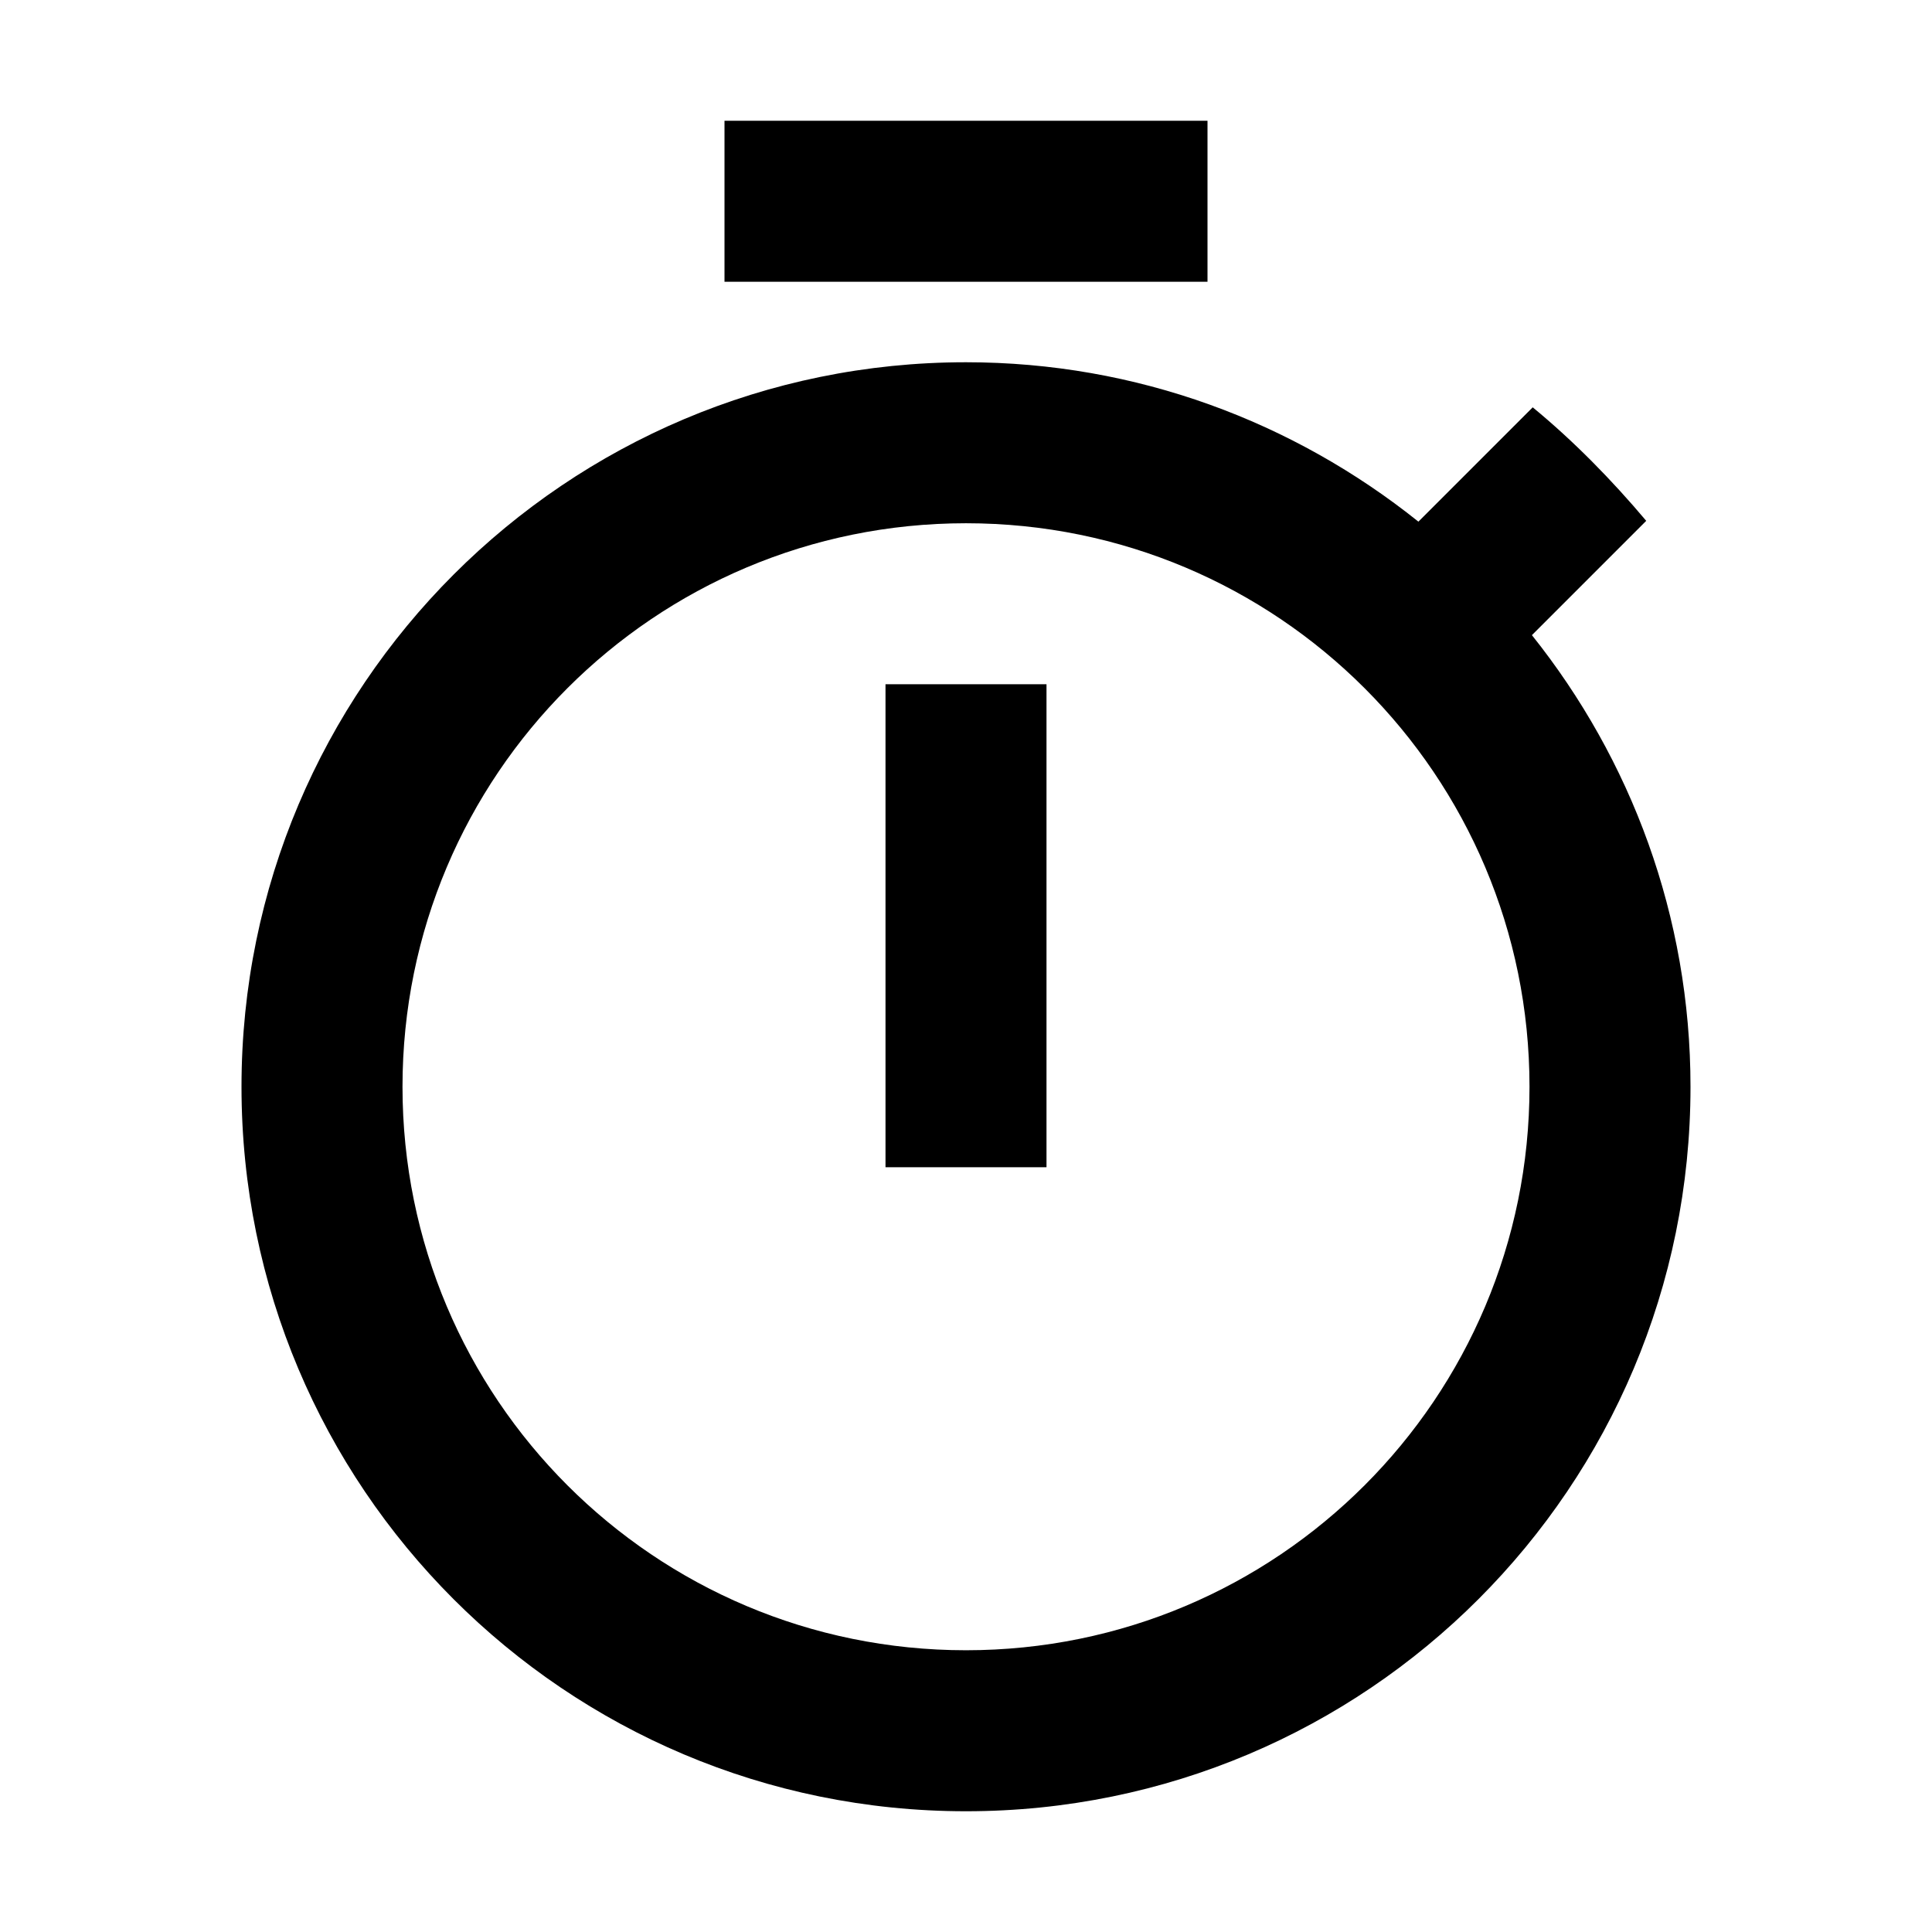
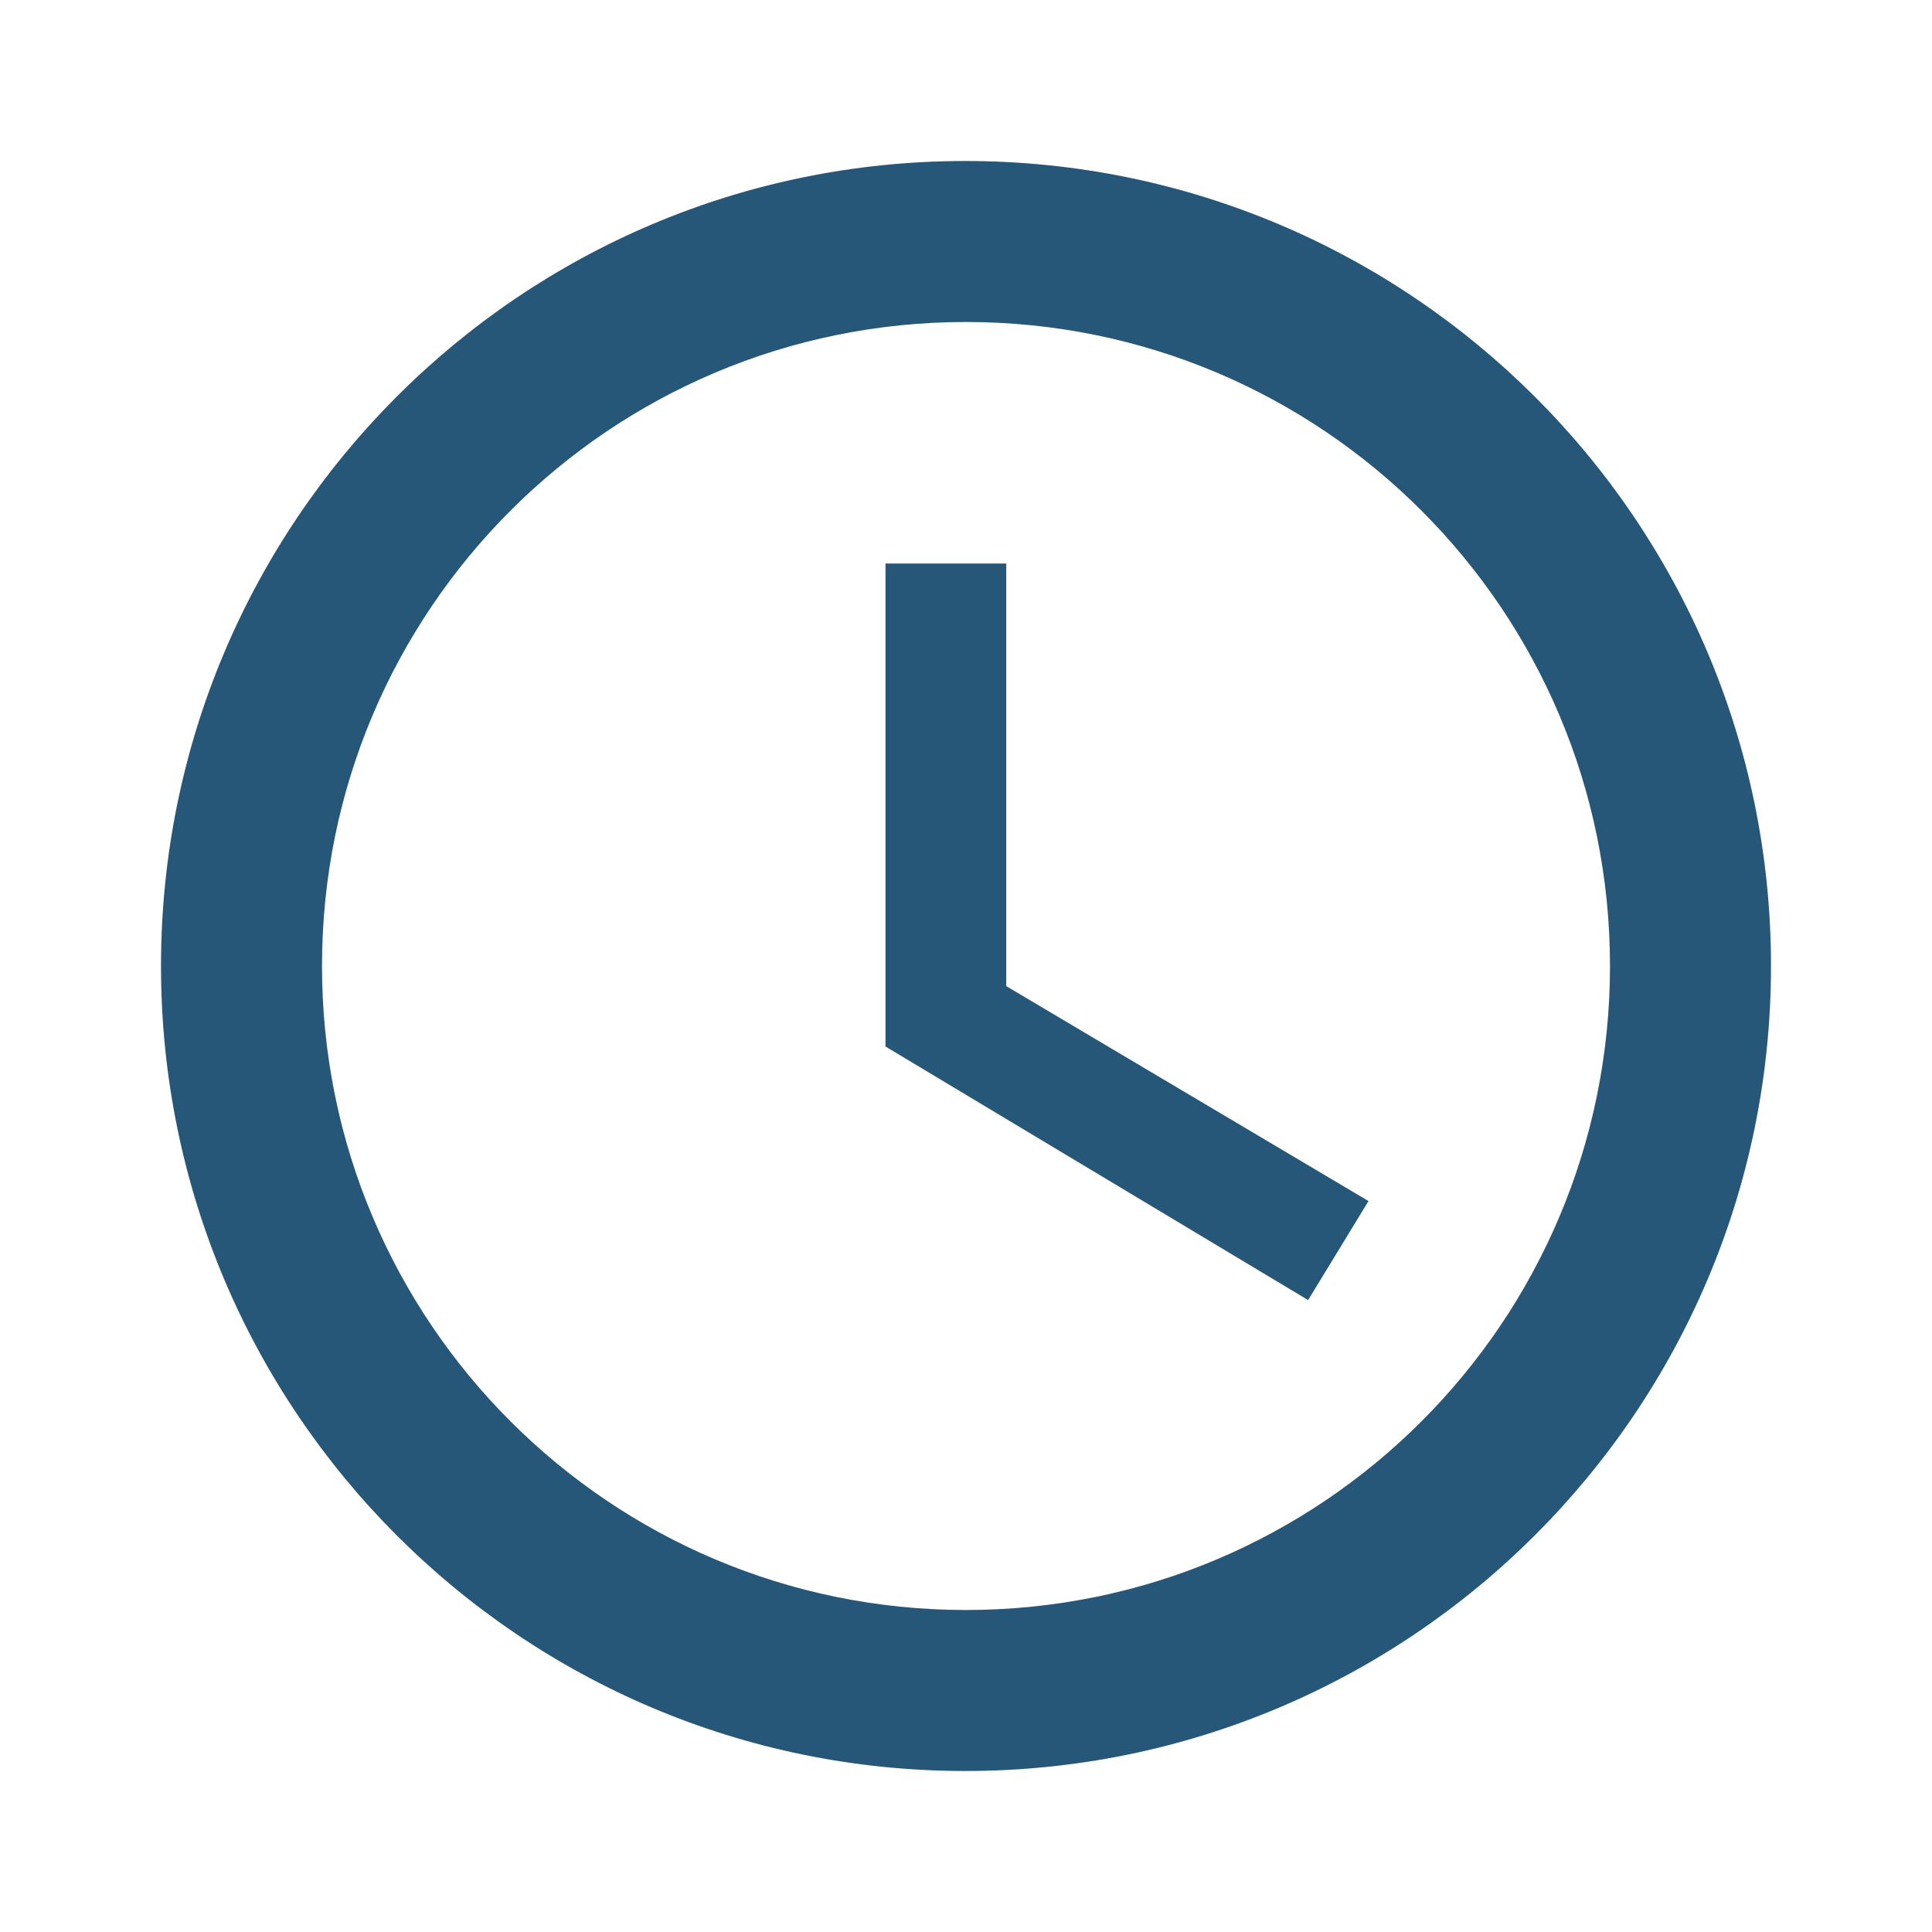
- <svg xmlns="http://www.w3.org/2000/svg" width="20" height="20" viewBox="0 0 24 24" fill="none">
-   <path d="M15 1.5H9V3.5H15V1.5ZM11 14.5H13V8.5H11V14.5ZM19.03 7.89L20.45 6.47C20.02 5.96 19.55 5.48 19.04 5.06L17.62 6.48C16.07 5.24 14.12 4.5 12 4.5C7.03 4.5 3 8.53 3 13.5C3 18.47 7.02 22.5 12 22.5C16.98 22.5 21 18.47 21 13.5C21 11.38 20.26 9.43 19.03 7.89ZM12 20.5C8.13 20.5 5 17.37 5 13.5C5 9.63 8.13 6.5 12 6.5C15.87 6.5 19 9.63 19 13.5C19 17.37 15.87 20.5 12 20.5Z" fill="currentColor" />
+ <svg xmlns="http://www.w3.org/2000/svg" width="24" height="24" viewBox="0 0 24 24" fill="none">
+   <path d="M11.99 2C6.47 2 2 6.48 2 12C2 17.52 6.47 22 11.99 22C17.52 22 22 17.52 22 12C22 6.48 17.52 2 11.99 2ZM12 20C7.58 20 4 16.42 4 12C4 7.58 7.58 4 12 4C16.42 4 20 7.58 20 12C20 16.42 16.42 20 12 20ZM12.5 7H11V13L16.25 16.15L17 14.92L12.5 12.25V7Z" fill="#275778" />
</svg>
